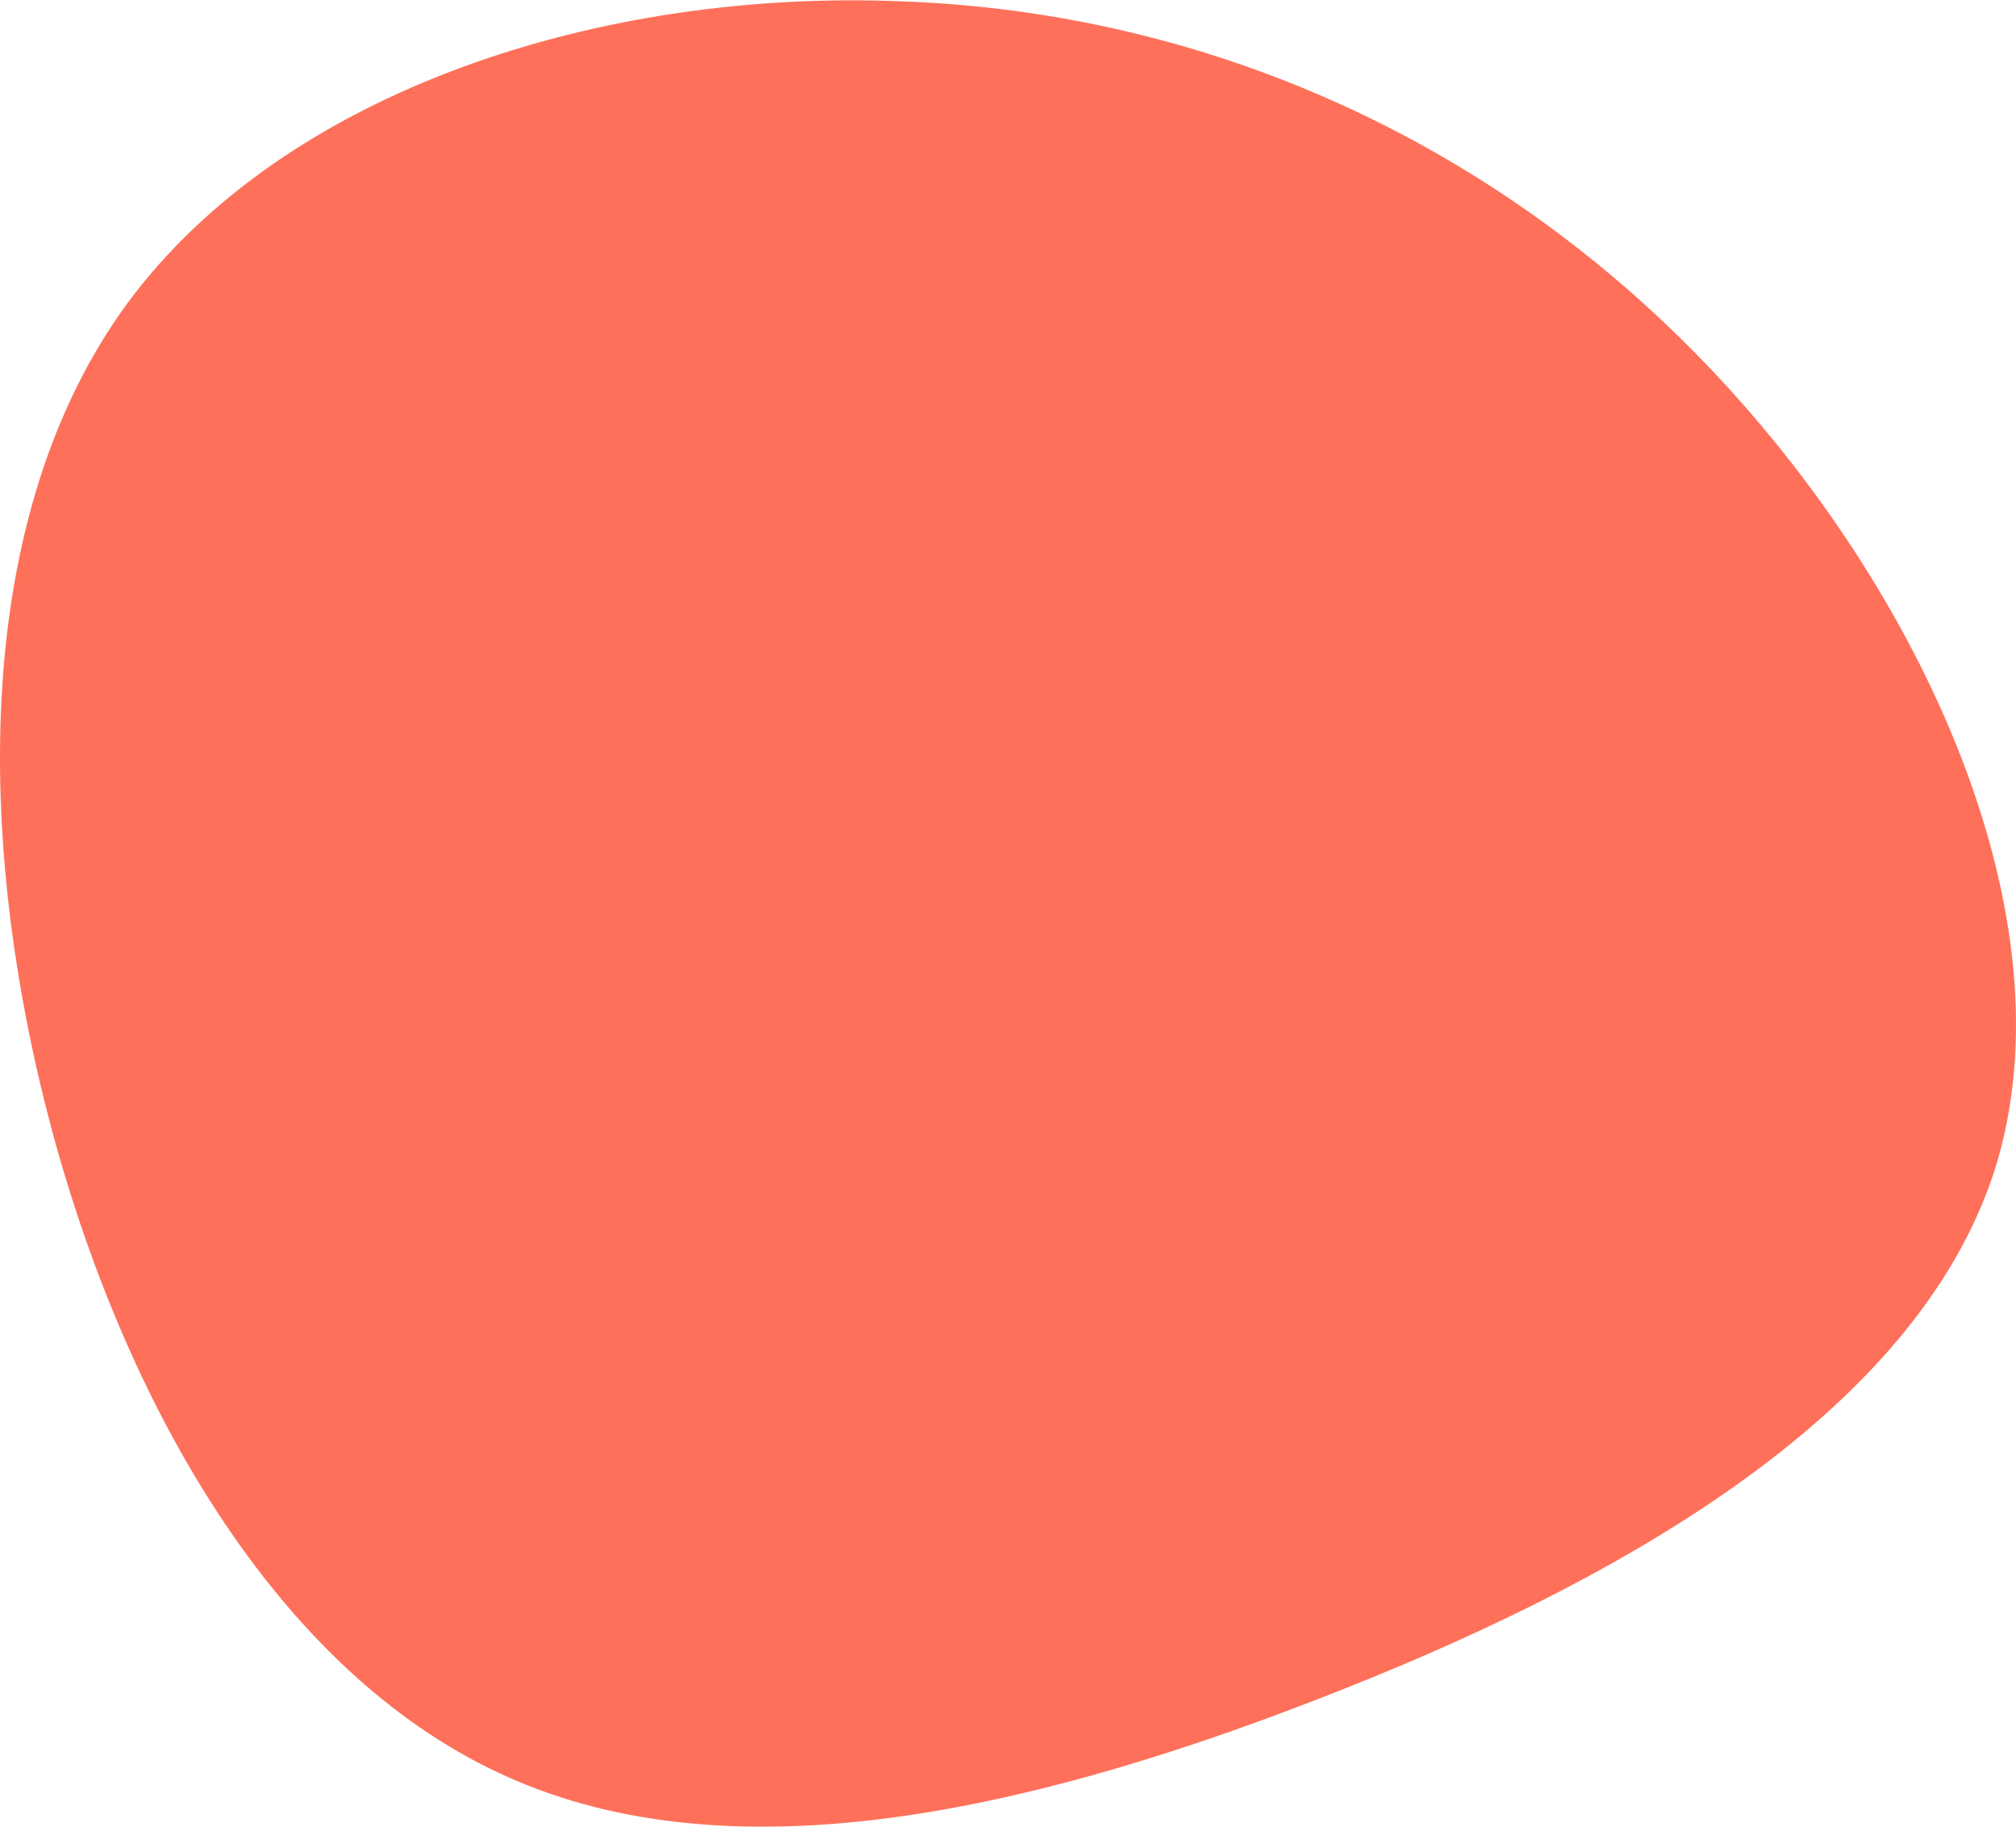
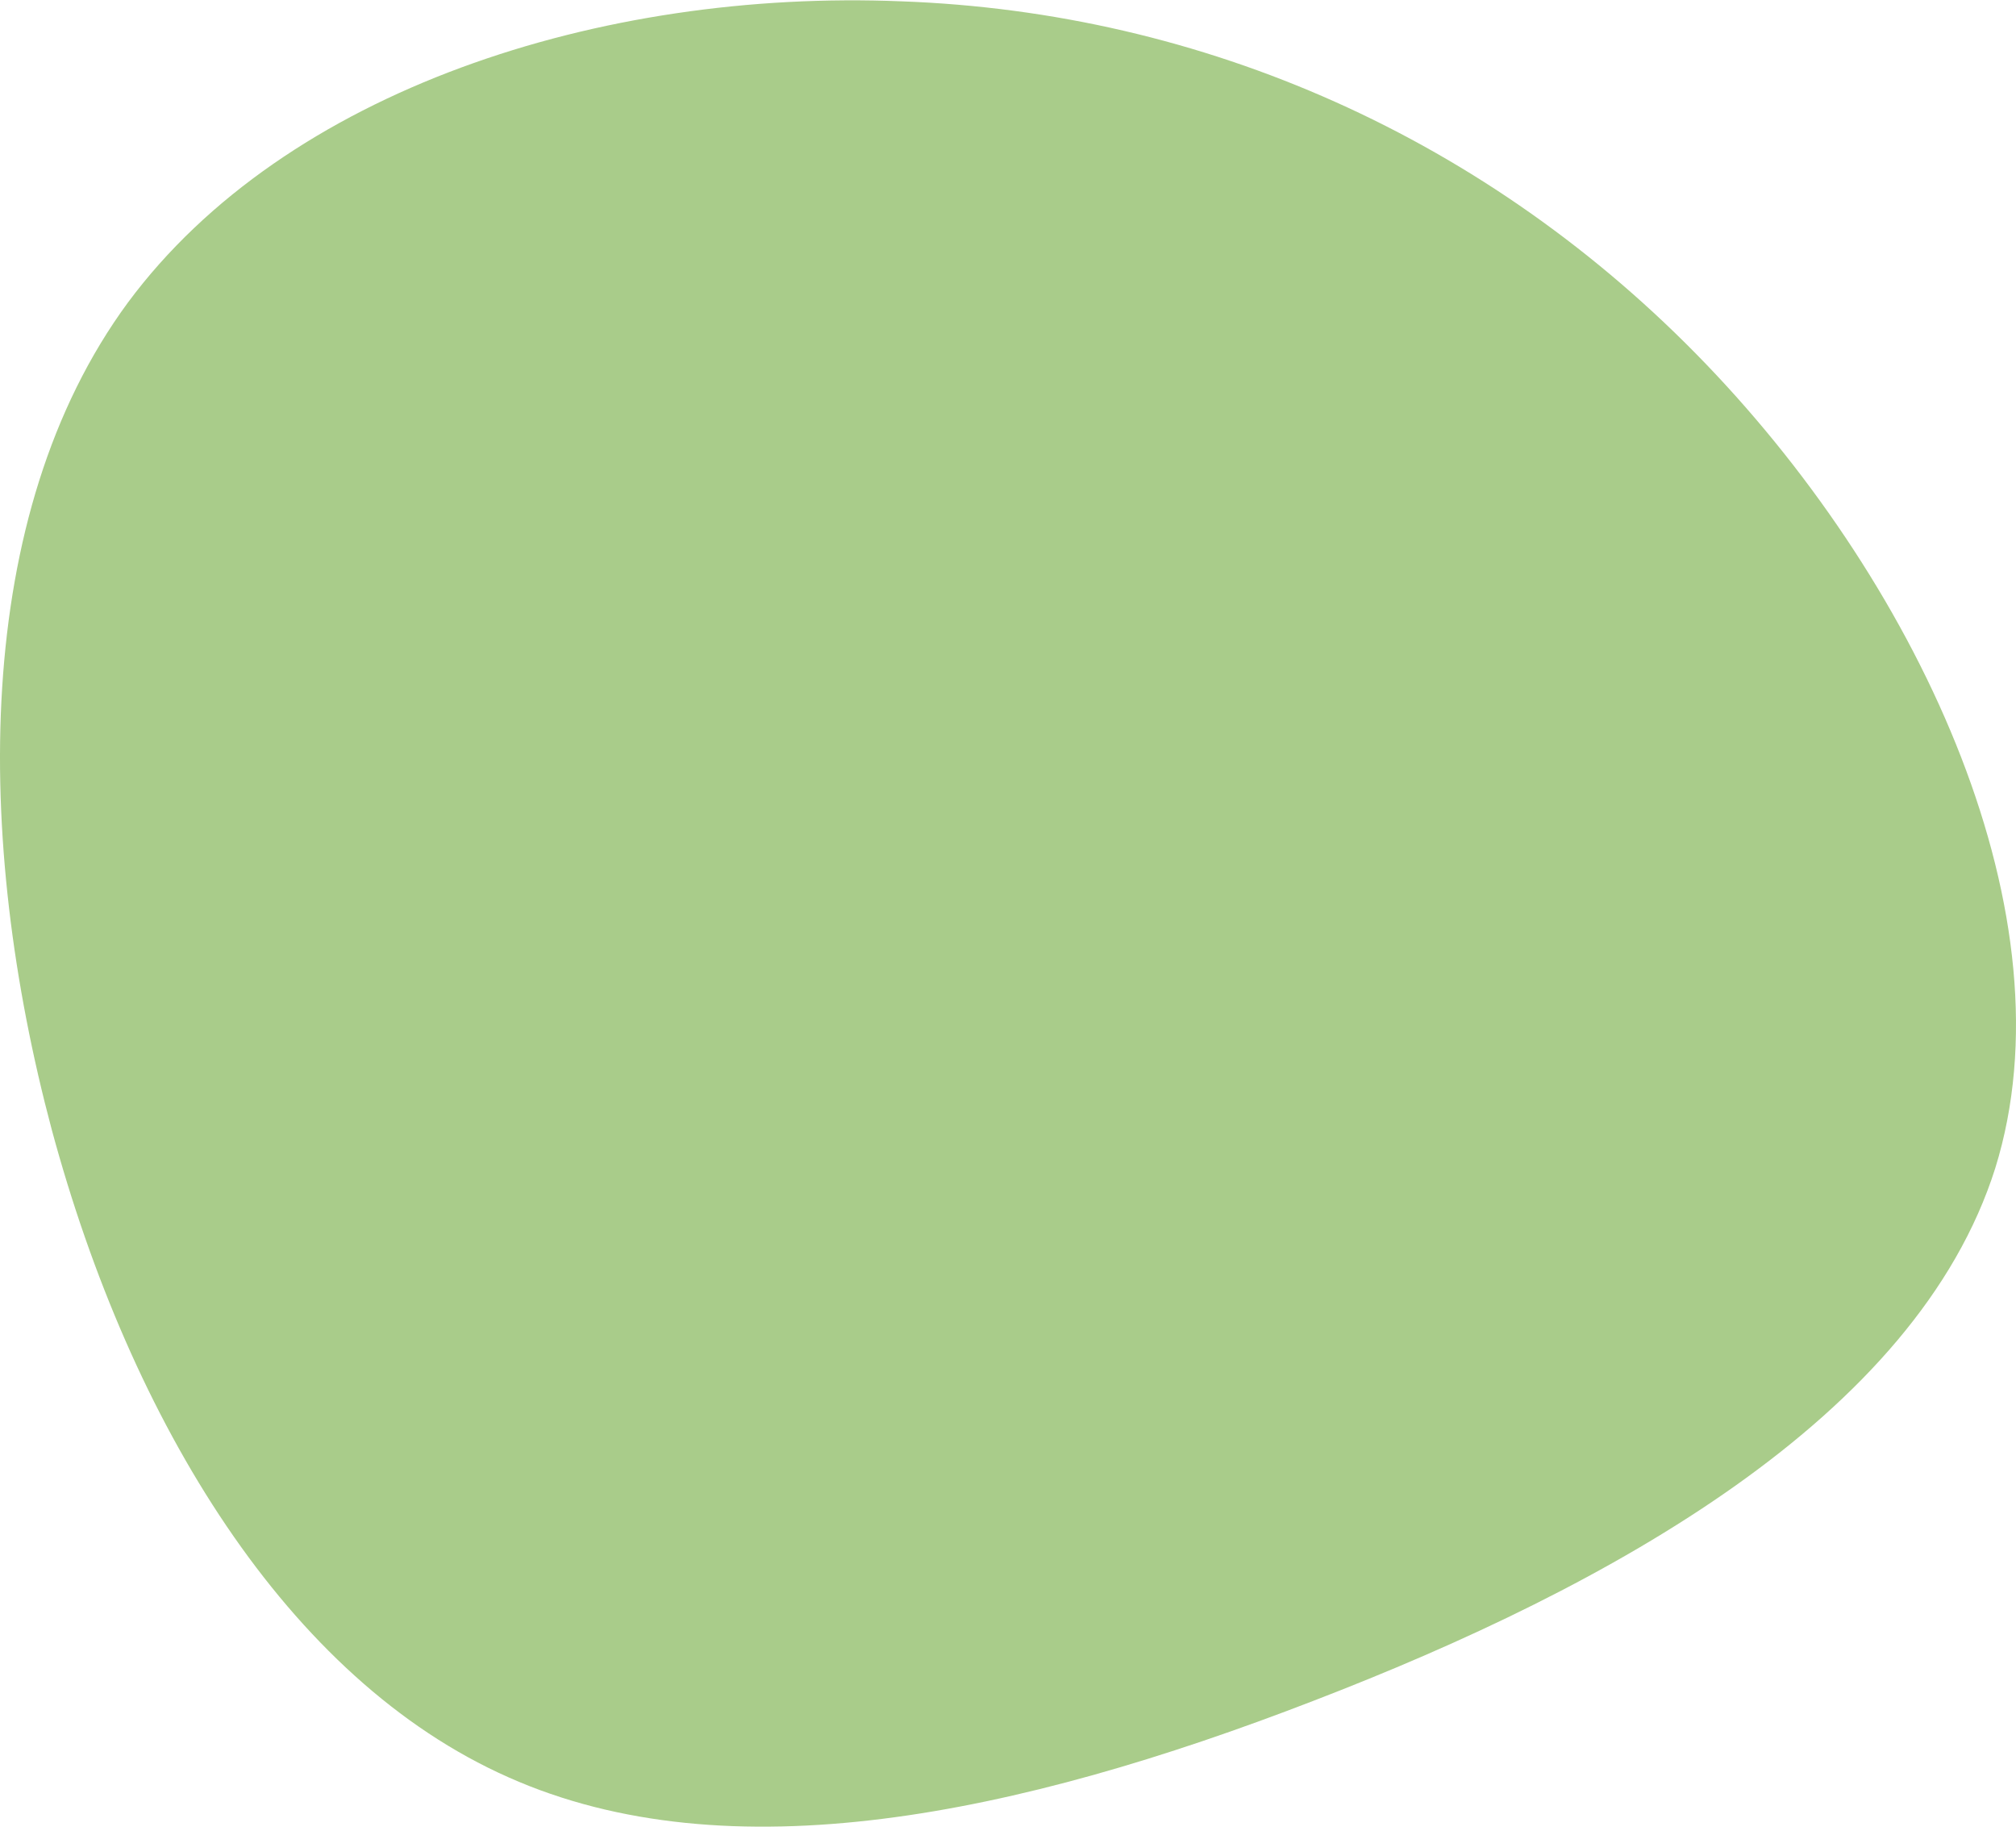
<svg xmlns="http://www.w3.org/2000/svg" width="509" height="462" viewBox="0 0 509 462" fill="none">
-   <path d="M430.684 91.848C485.587 148.958 523.332 231.872 503.773 294.831C483.871 357.79 406.664 400.451 331.516 429.351C256.711 458.25 183.965 473.388 128.376 448.617C72.444 423.846 32.983 358.822 13.081 285.198C-6.478 211.917 -7.165 130.036 32.297 76.366C72.101 22.695 151.71 -2.763 227.544 0.333C303.722 3.085 375.781 34.737 430.684 91.848Z" fill="#FE705A" />
+   <path d="M430.684 91.848C485.587 148.958 523.332 231.872 503.773 294.831C483.871 357.79 406.664 400.451 331.516 429.351C256.711 458.25 183.965 473.388 128.376 448.617C72.444 423.846 32.983 358.822 13.081 285.198C-6.478 211.917 -7.165 130.036 32.297 76.366C72.101 22.695 151.71 -2.763 227.544 0.333C303.722 3.085 375.781 34.737 430.684 91.848Z" fill="#a9cc8a" />
</svg>
